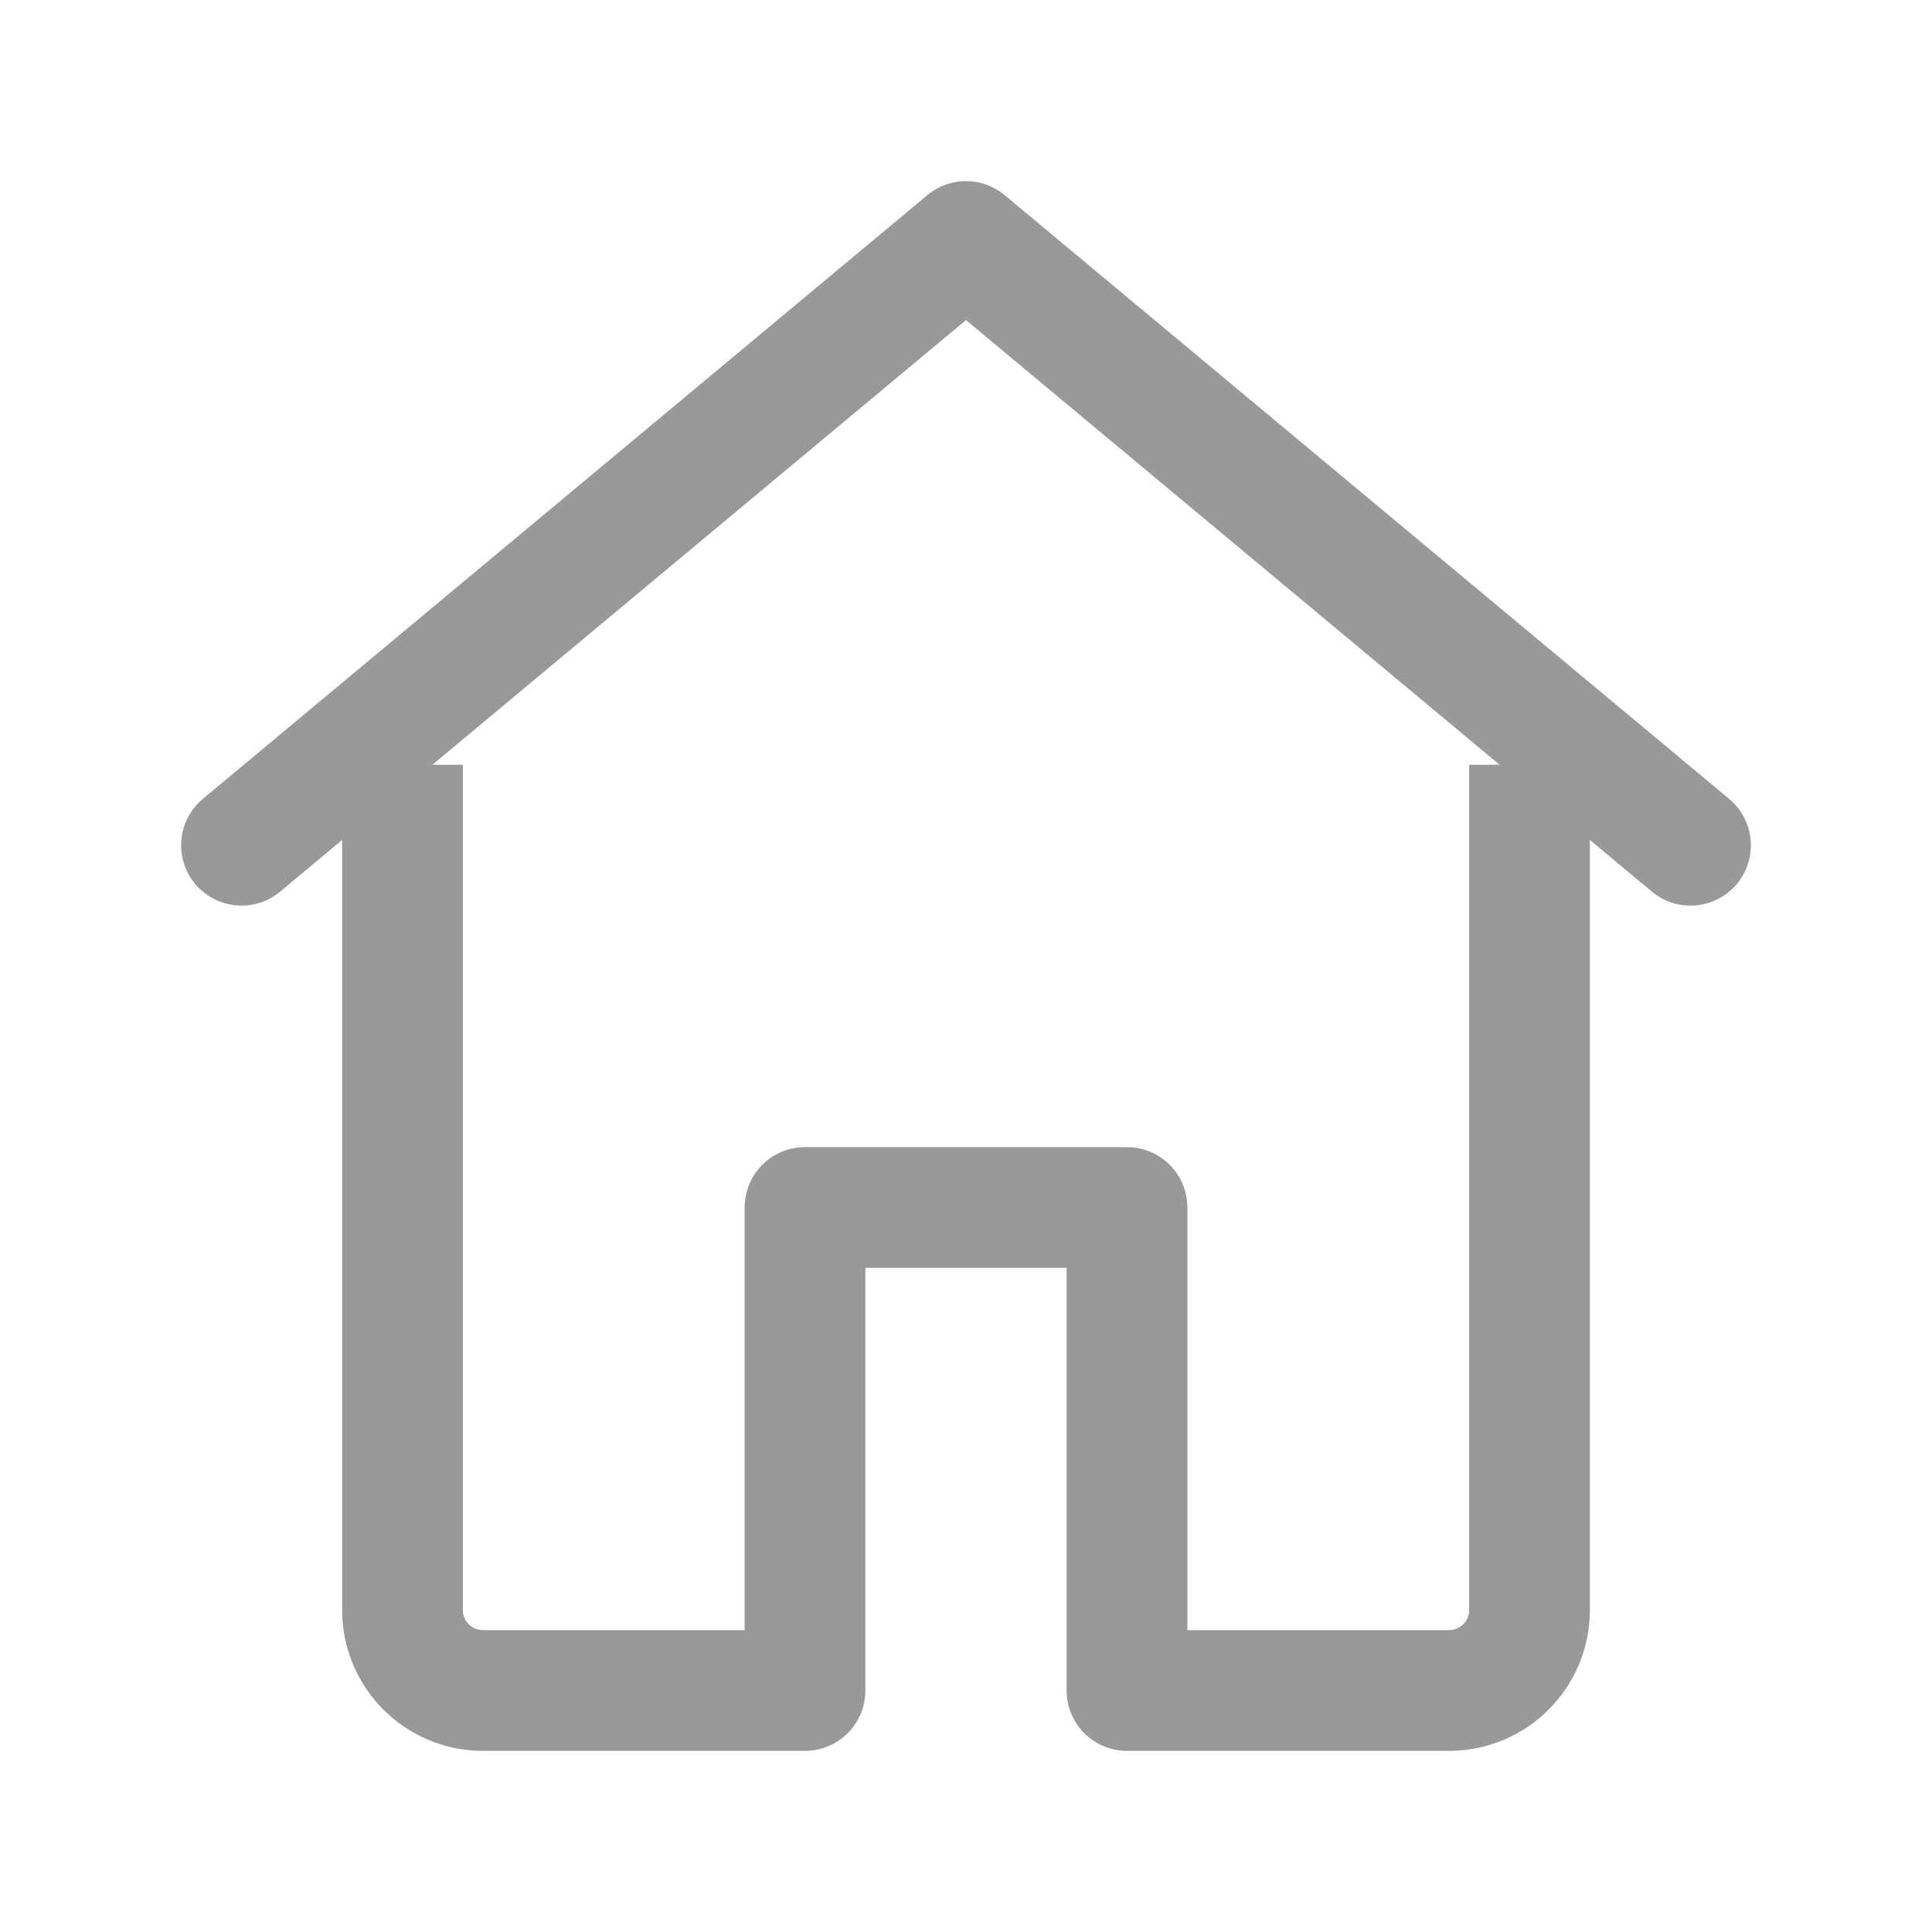
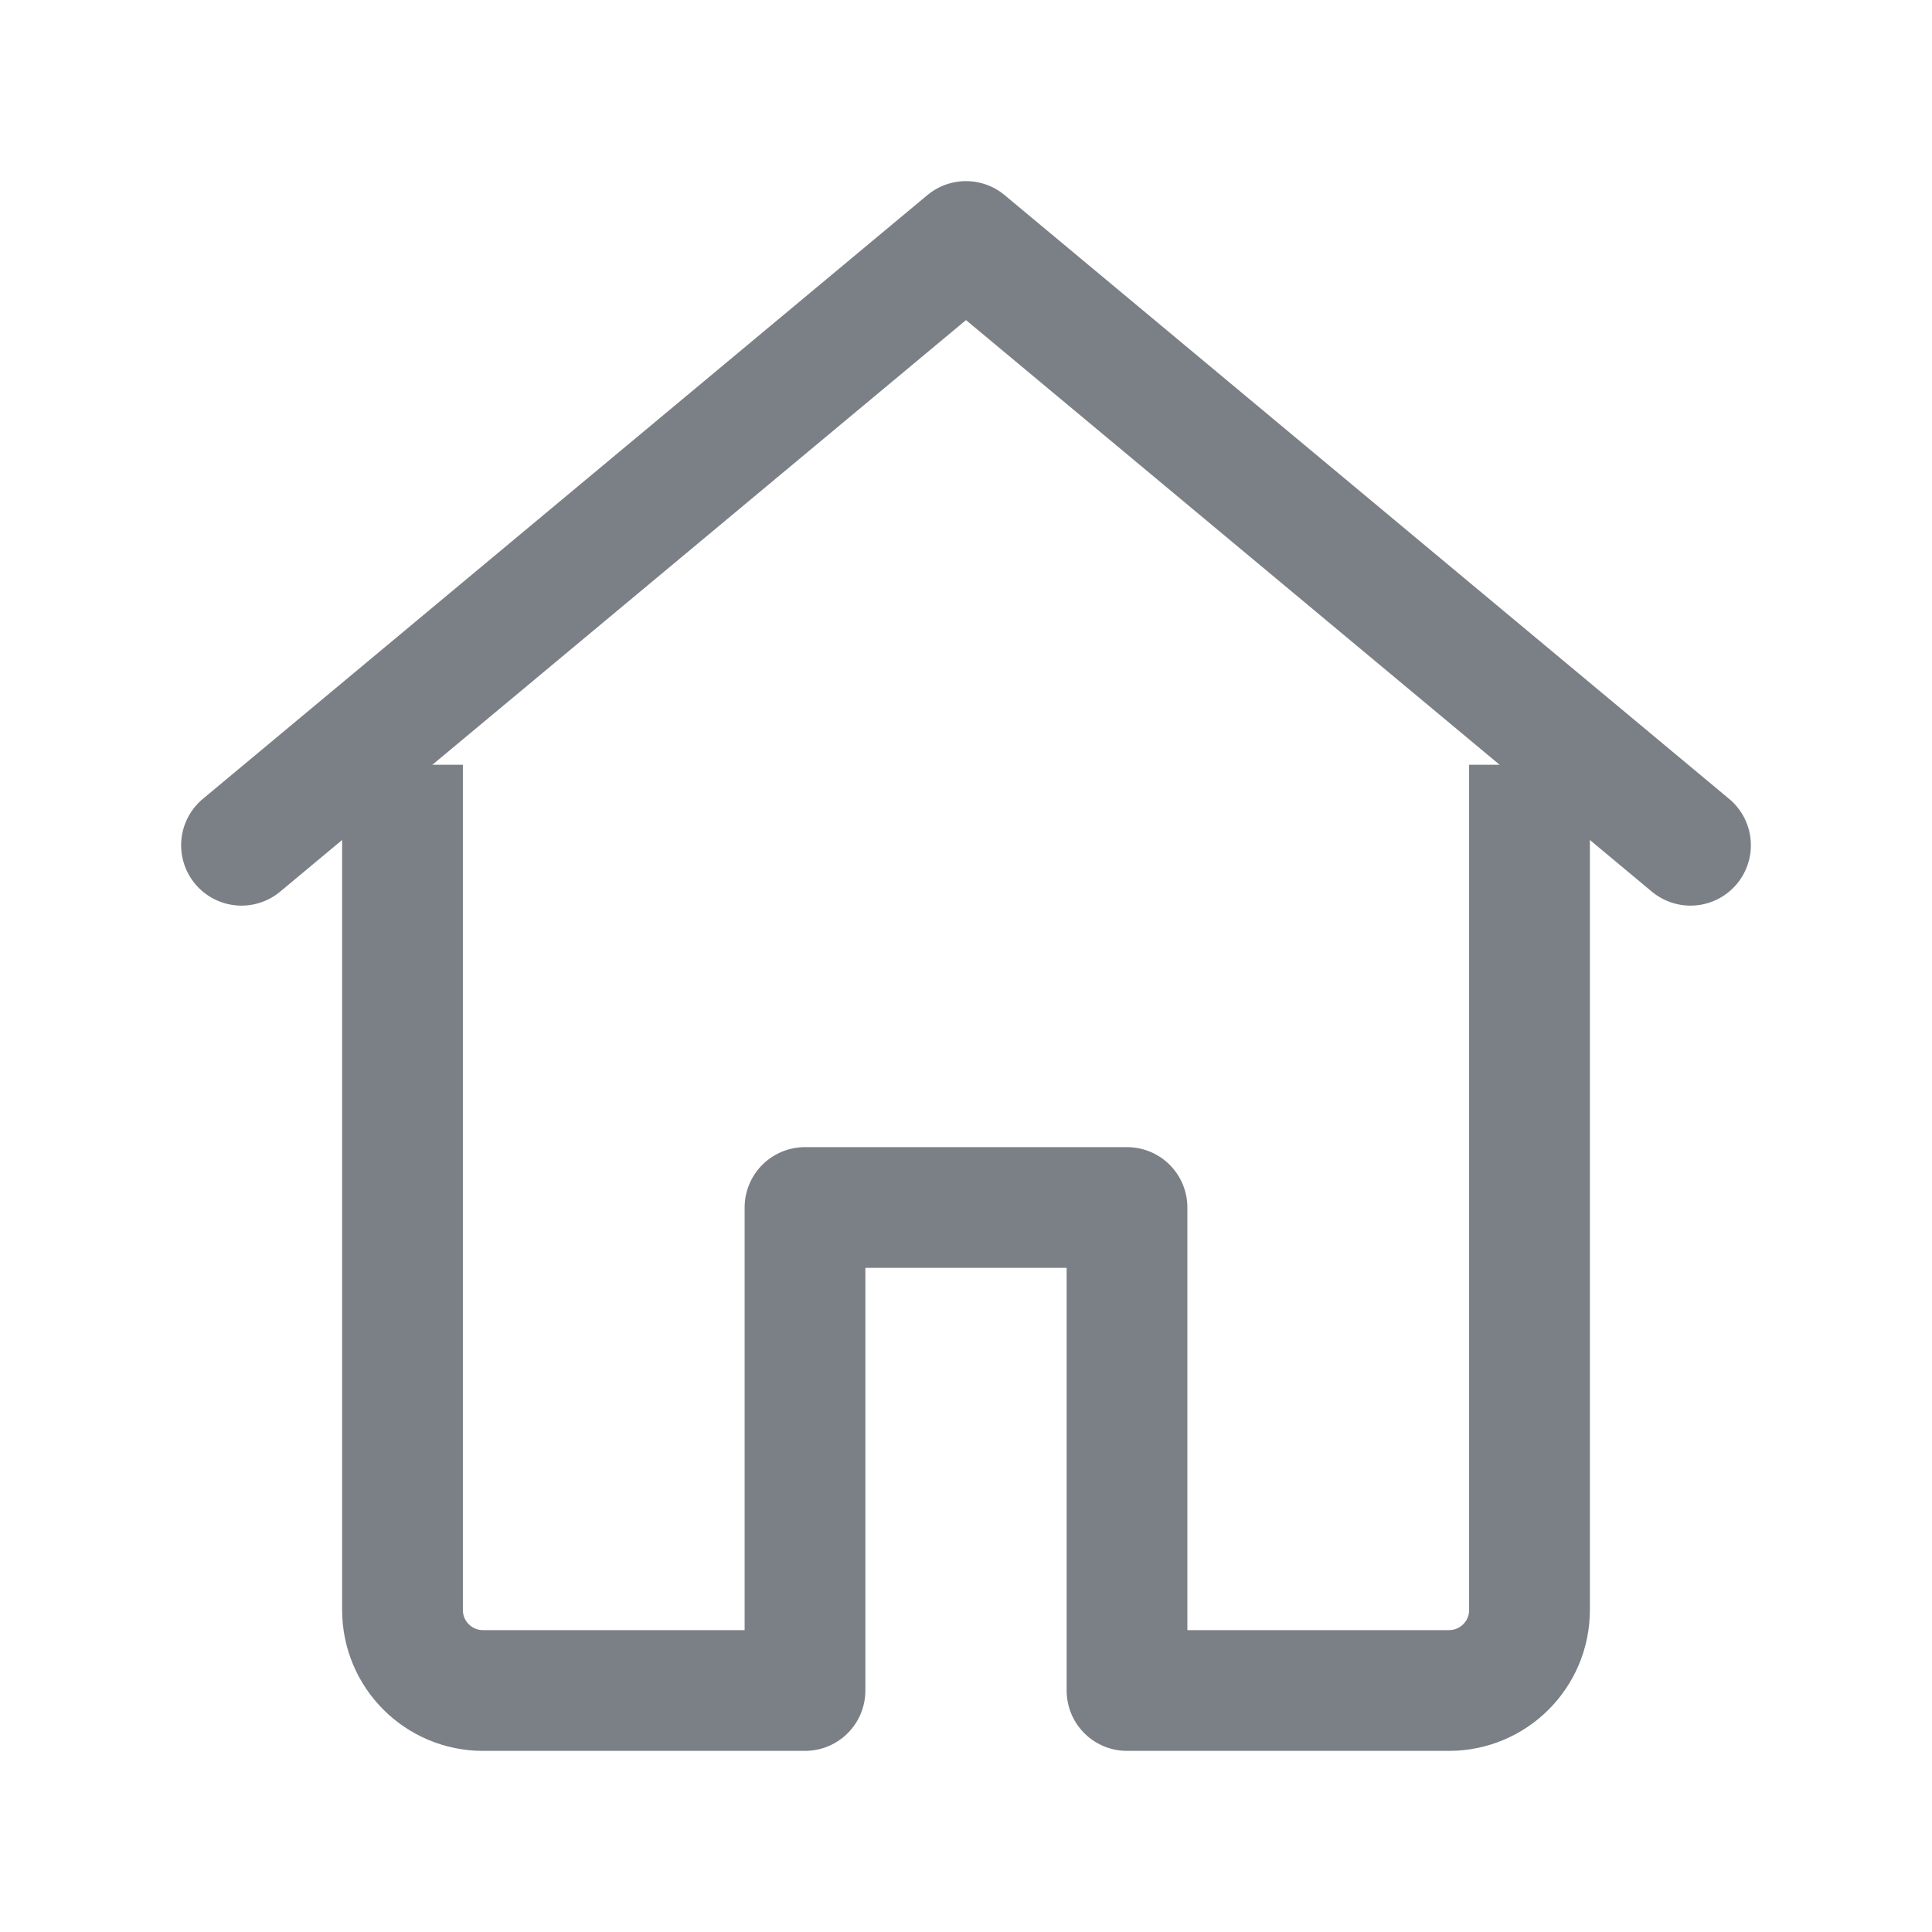
<svg xmlns="http://www.w3.org/2000/svg" viewBox="0 0 24 24" width="48" height="48">
-   <path d="M3 10.5L12 3l9 7.5" stroke="#999999" stroke-width="1.5" stroke-linecap="round" stroke-linejoin="round" fill="none" />
-   <path d="M5 9.5V20a1 1 0 0 0 1 1h4v-6h4v6h4a1 1 0 0 0 1-1V9.5" stroke="#999999" stroke-width="1.5" stroke-linejoin="round" fill="none" />
+   <path d="M3 10.5L12 3l9 7.5" stroke="#7b7f86" stroke-width="1.5" stroke-linecap="round" stroke-linejoin="round" fill="none" />
+   <path d="M5 9.5V20a1 1 0 0 0 1 1h4v-6h4v6h4a1 1 0 0 0 1-1V9.5" stroke="#7b7f86" stroke-width="1.5" stroke-linejoin="round" fill="none" />
</svg>
